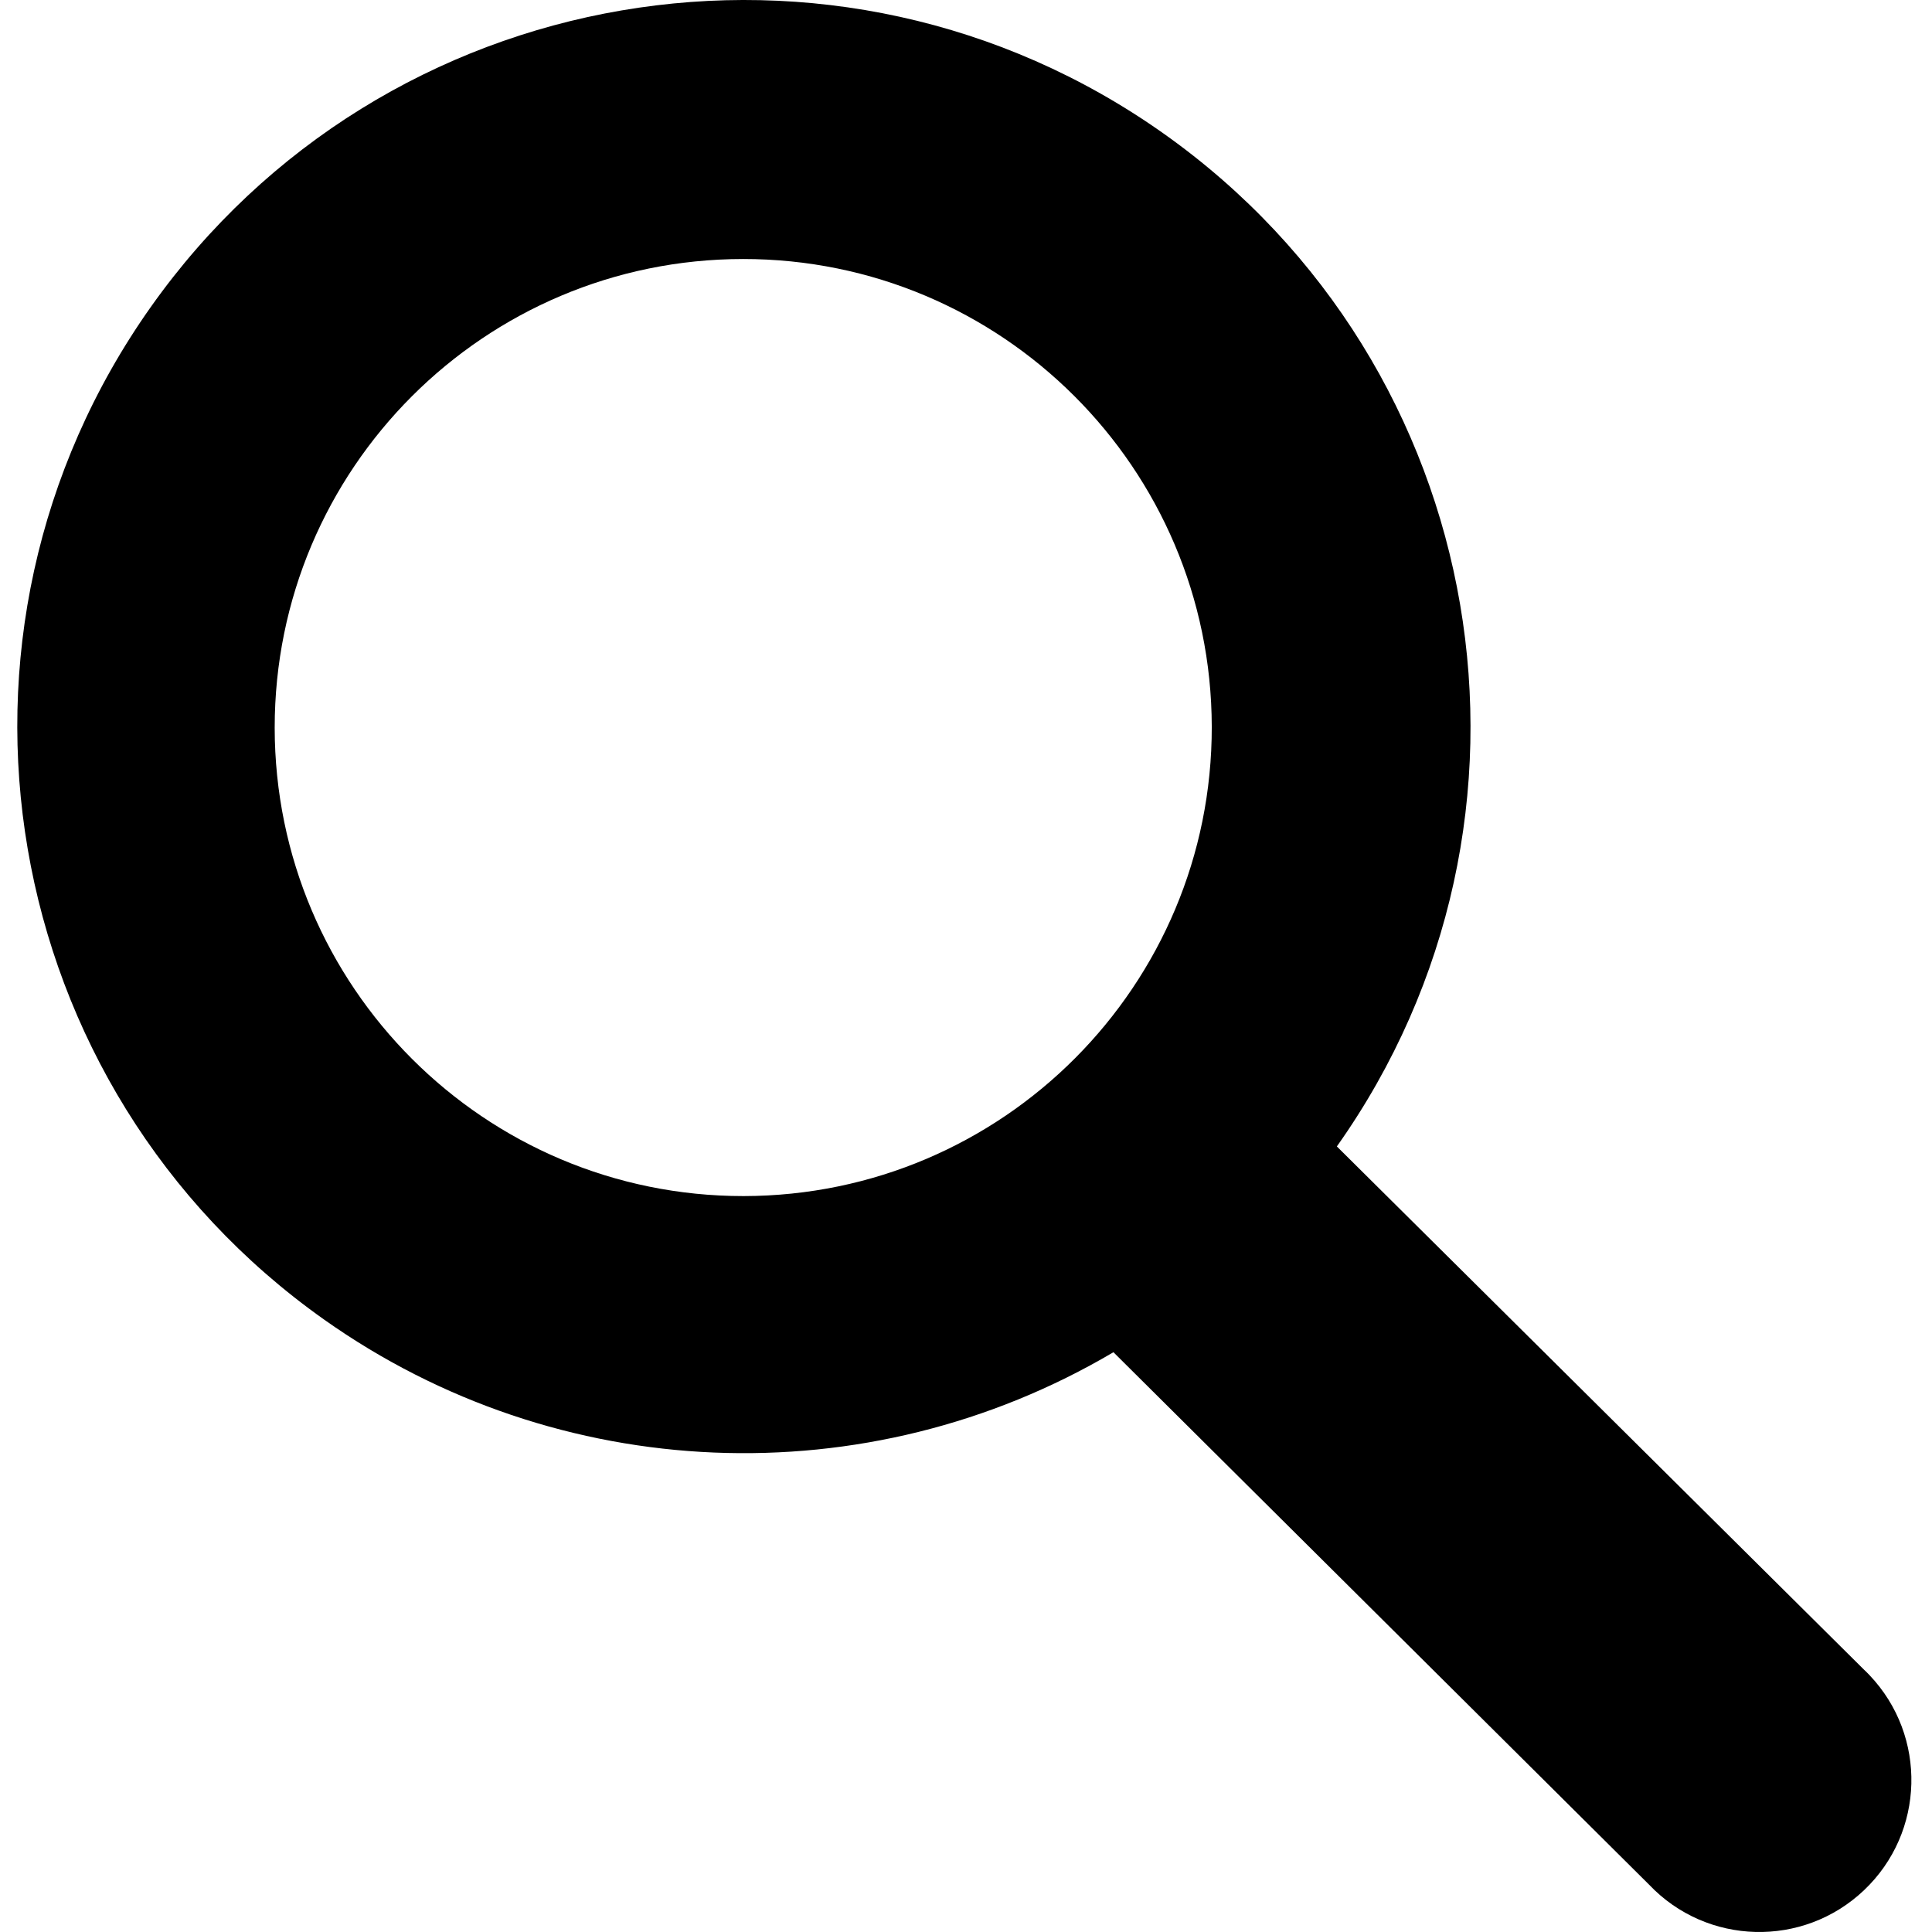
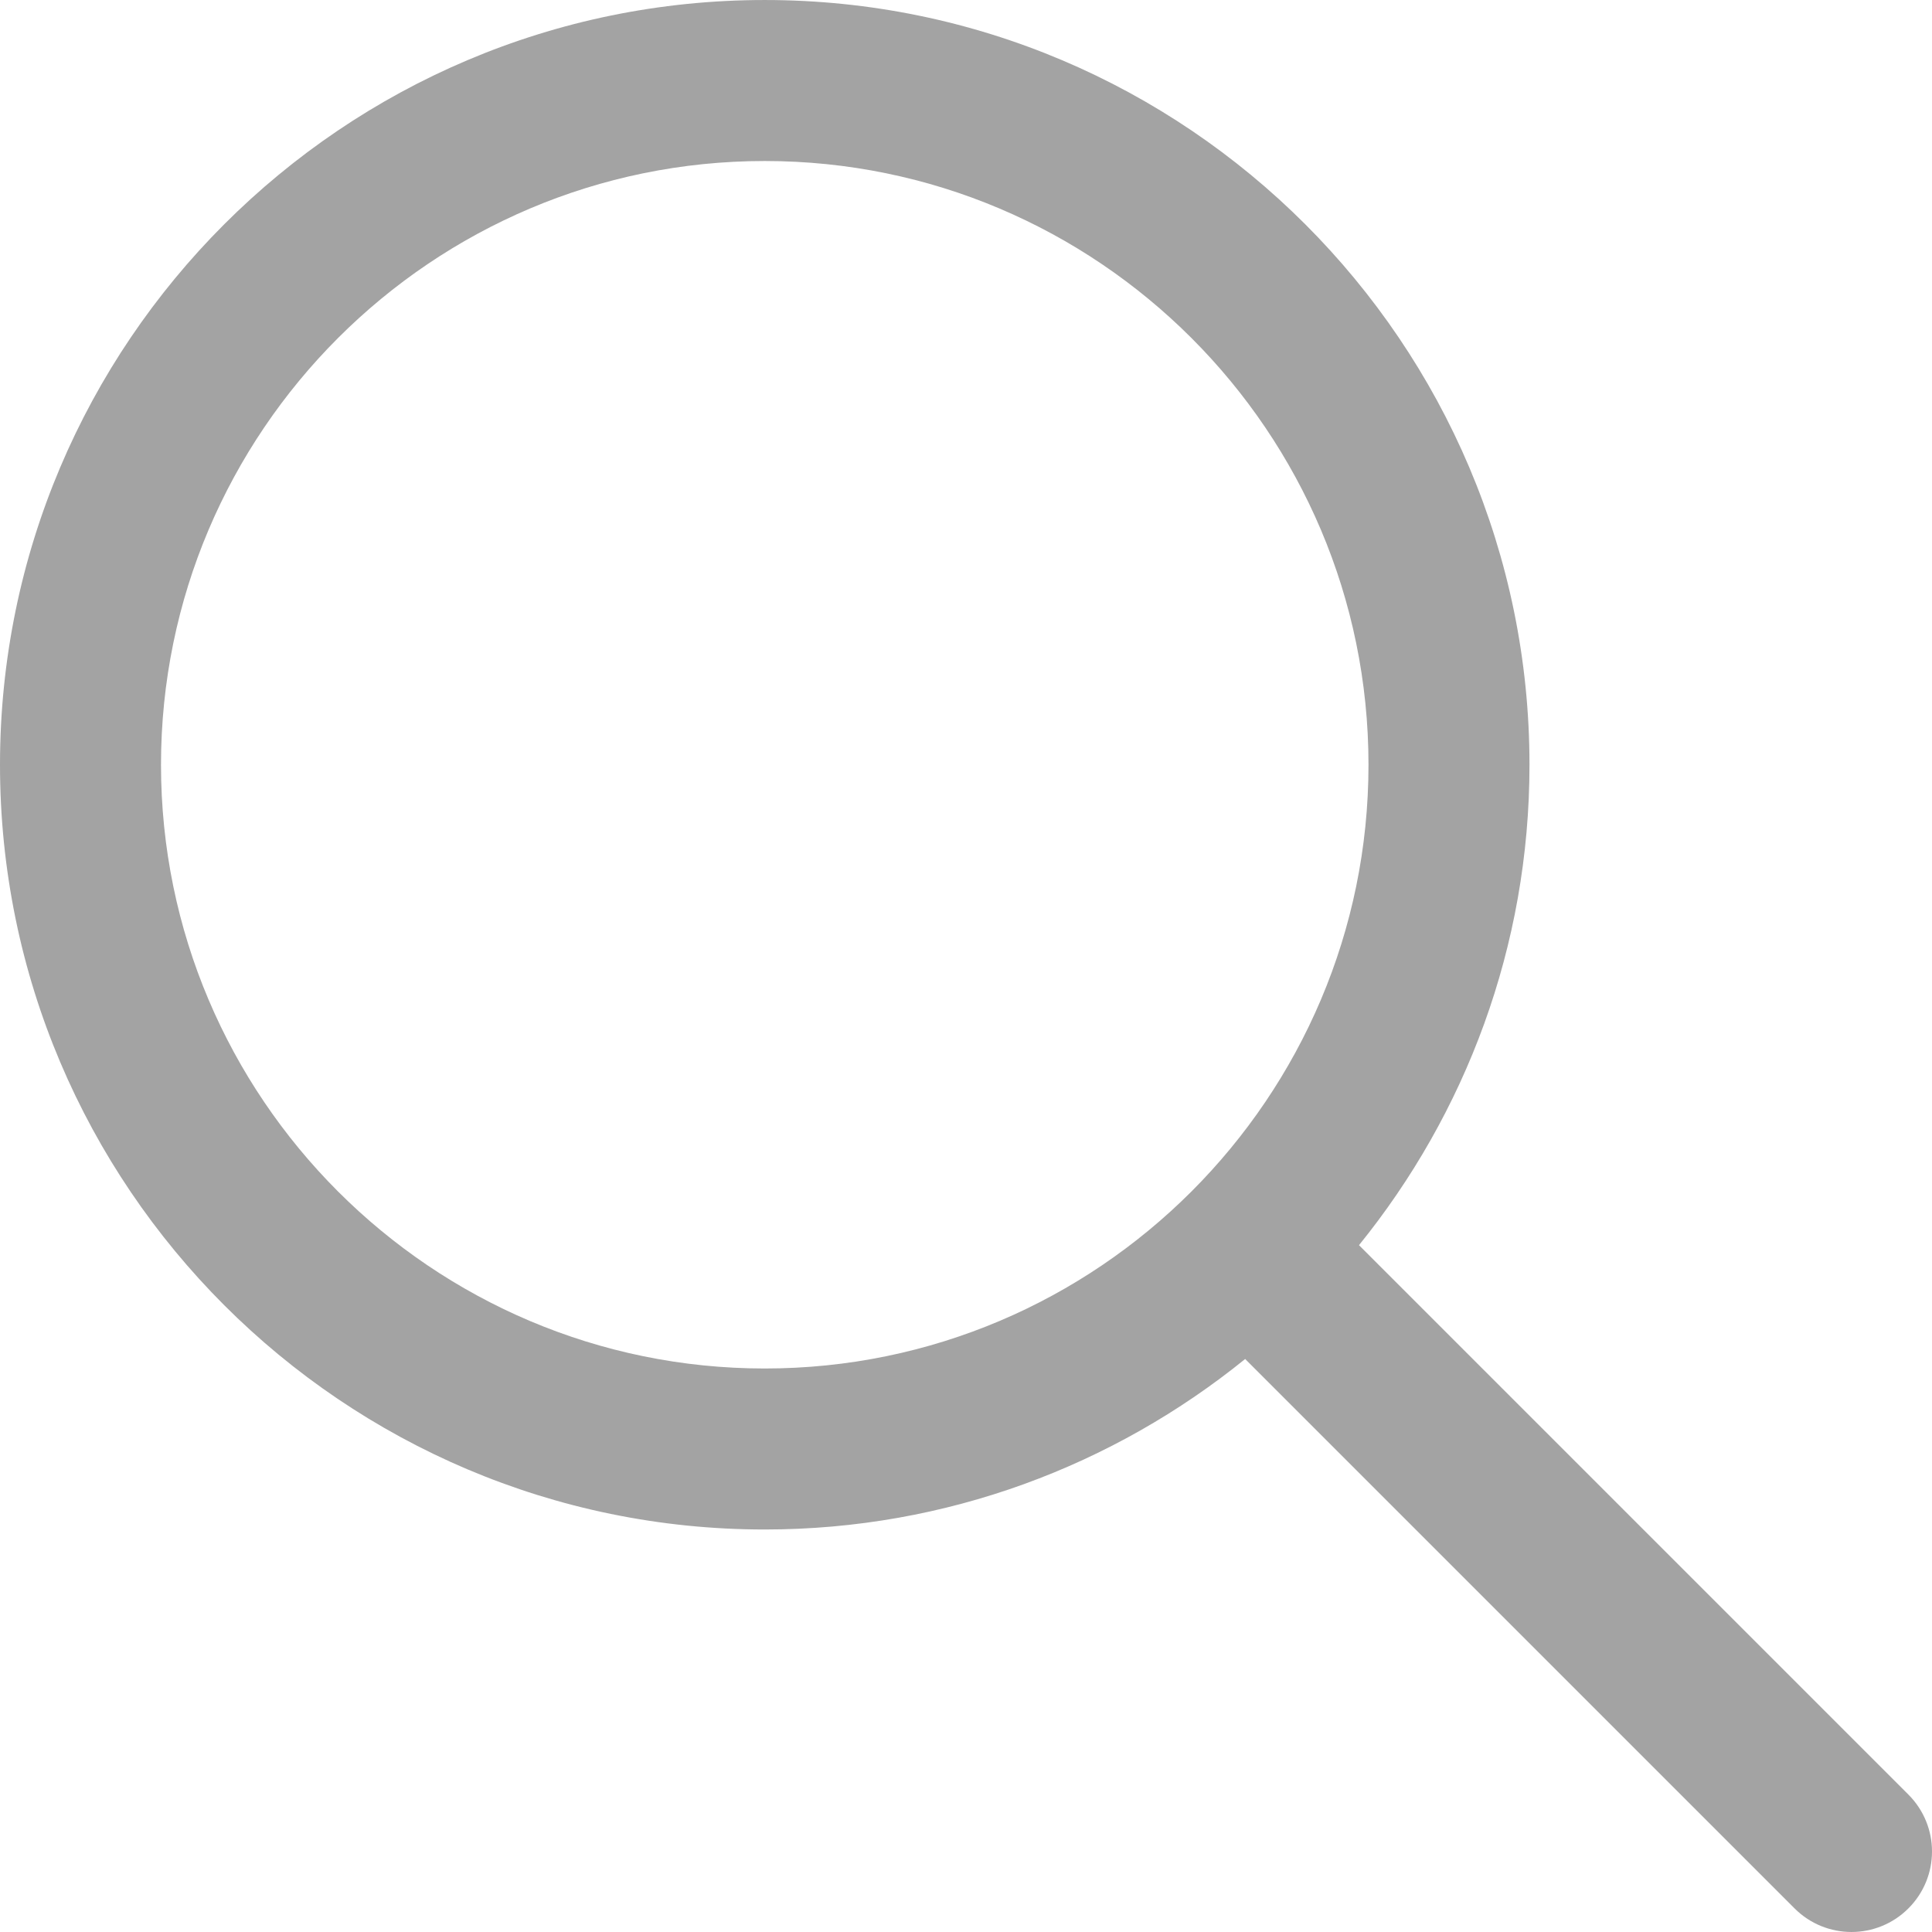
- <svg xmlns="http://www.w3.org/2000/svg" height="136pt" version="1.1" viewBox="-1 0 136 136.219" width="136pt">
-   <g id="surface1">
-     <path d="M 93.148 80.832 C 109.5 57.742 104.031 25.77 80.941 9.422 C 57.852 -6.926 25.879 -1.461 9.531 21.633 C -6.816 44.723 -1.352 76.691 21.742 93.039 C 38.223 104.707 60.012 105.605 77.395 95.34 L 115.164 132.883 C 119.242 137.176 126.027 137.348 130.32 133.27 C 134.613 129.195 134.785 122.41 130.711 118.117 C 130.582 117.98 130.457 117.855 130.32 117.727 Z M 51.309 84.332 C 33.062 84.336 18.27 69.555 18.258 51.309 C 18.254 33.062 33.035 18.27 51.285 18.262 C 69.508 18.254 84.293 33.012 84.328 51.234 C 84.359 69.484 69.586 84.301 51.332 84.332 C 51.324 84.332 51.32 84.332 51.309 84.332 Z M 51.309 84.332 " style=" stroke:none;fill-rule:nonzero;fill:rgb(0%,0%,0%);fill-opacity:1;" />
+ <svg xmlns="http://www.w3.org/2000/svg" version="1.1" id="Capa_1" x="0px" y="0px" viewBox="0 0 512.005 512.005" style="enable-background:new 0 0 512.005 512.005;" xml:space="preserve" width="512px" height="512px" class="">
+   <g>
+     <g>
+       <g>
+         <path d="M505.749,475.587l-145.6-145.6c28.203-34.837,45.184-79.104,45.184-127.317c0-111.744-90.923-202.667-202.667-202.667    S0,90.925,0,202.669s90.923,202.667,202.667,202.667c48.213,0,92.48-16.981,127.317-45.184l145.6,145.6    c4.16,4.16,9.621,6.251,15.083,6.251s10.923-2.091,15.083-6.251C514.091,497.411,514.091,483.928,505.749,475.587z     M202.667,362.669c-88.235,0-160-71.765-160-160s71.765-160,160-160s160,71.765,160,160S290.901,362.669,202.667,362.669z" data-original="#000000" class="active-path" data-old_color="#000000" fill="#A3A3A3" />
+       </g>
+     </g>
  </g>
</svg>
